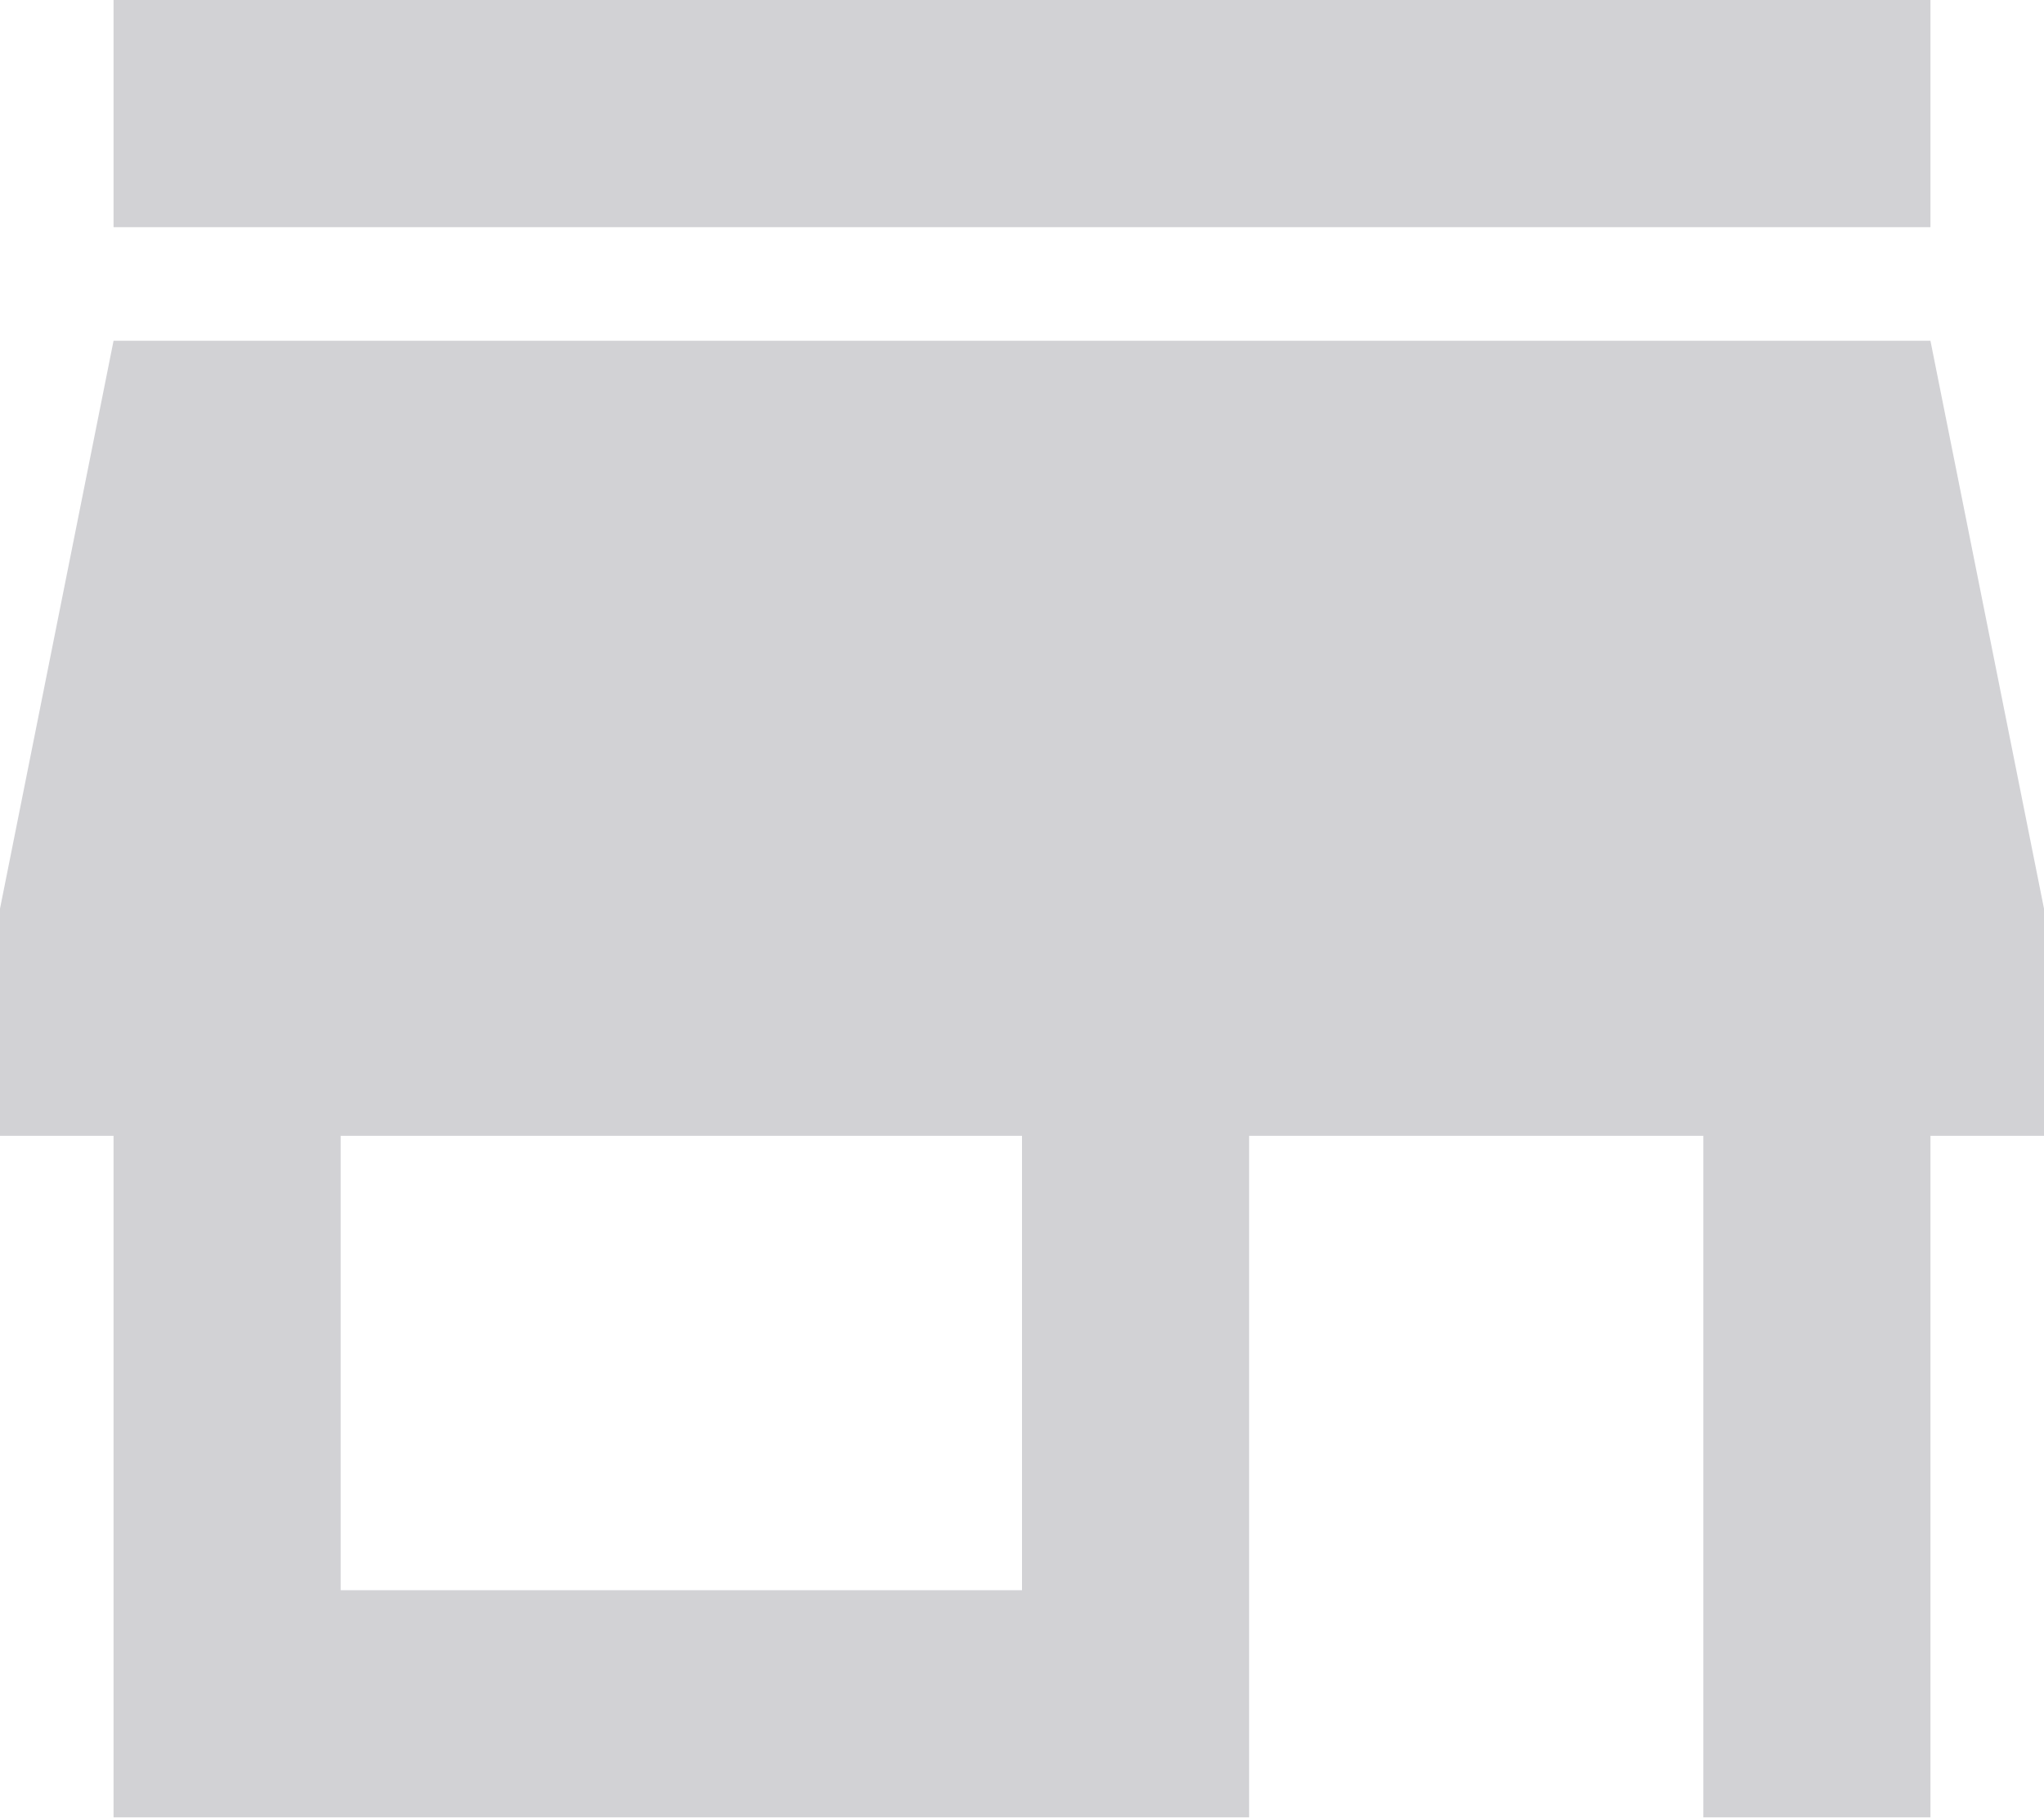
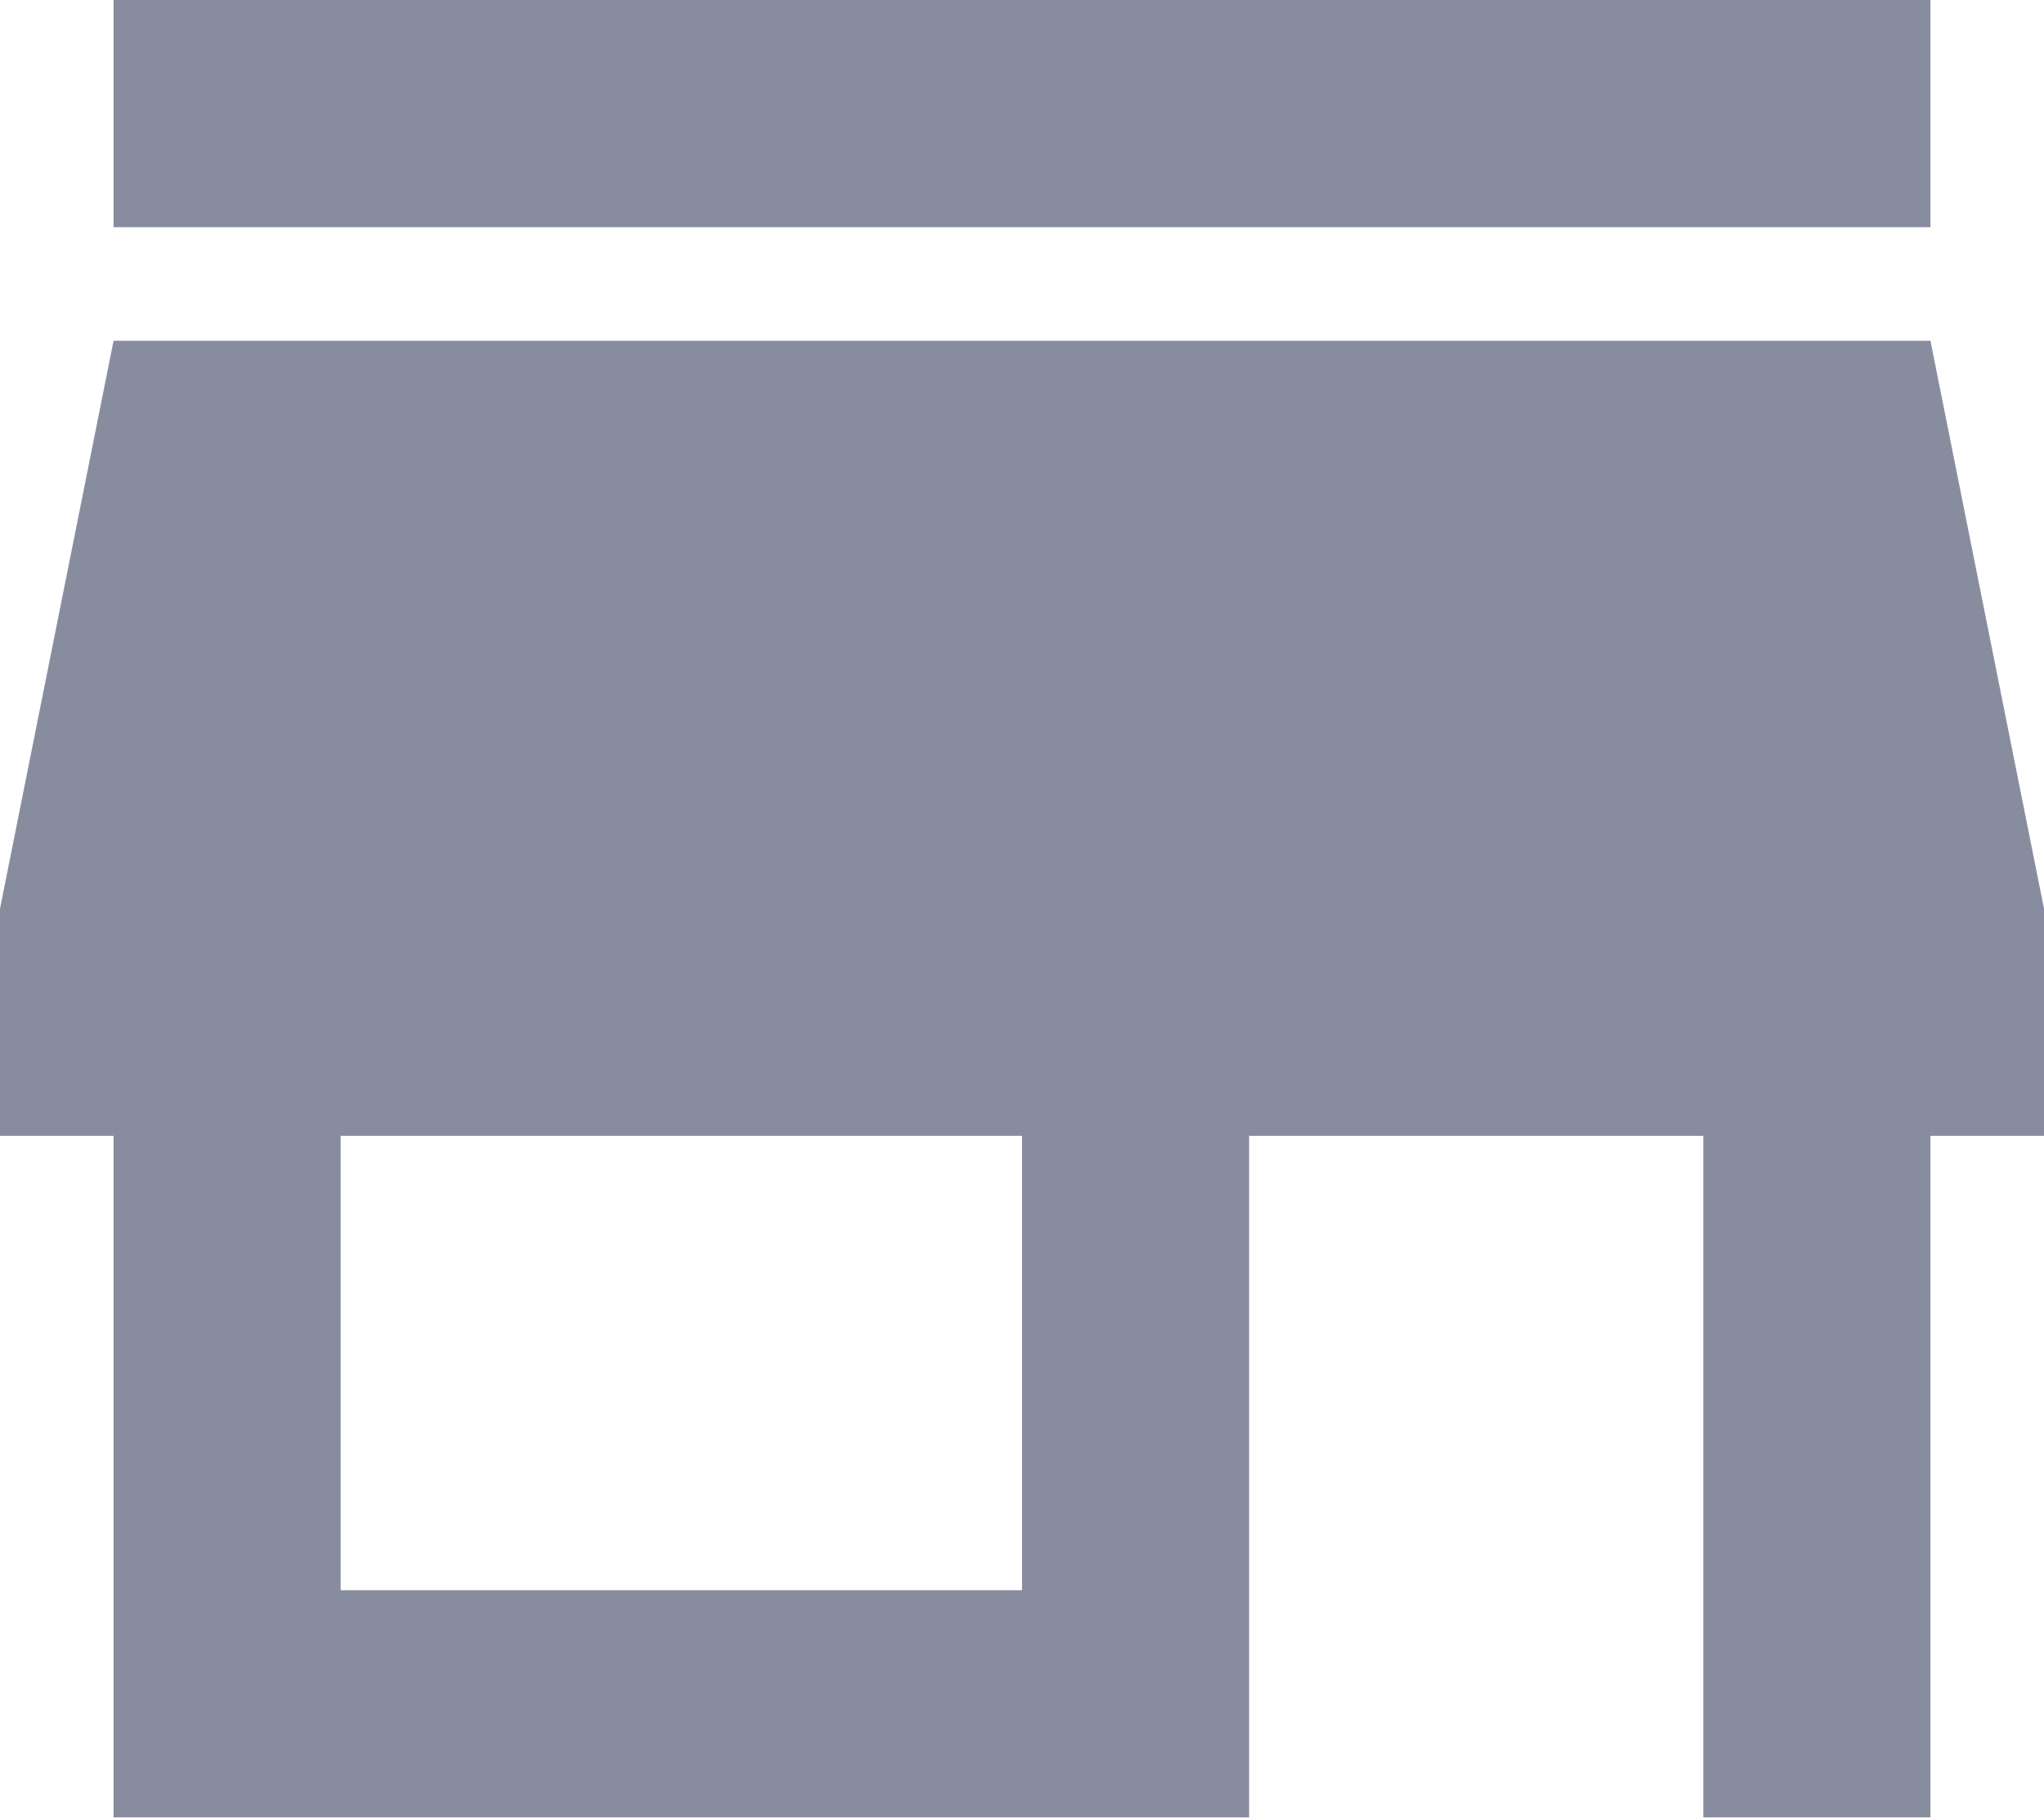
<svg xmlns="http://www.w3.org/2000/svg" width="18" height="16" viewBox="0 0 18 16" fill="none">
-   <path d="M17 0H1V2H17V0ZM18 10V8L17 3H1L0 8V10H1V16H11V10H15V16H17V10H18ZM9 14H3V10H9V14Z" fill="#D2D2D5" />
+   <path d="M17 0H1V2H17V0ZM18 10V8L17 3H1L0 8V10H1V16H11V10H15V16H17V10H18ZM9 14H3V10H9V14Z" fill="#888C9F" />
</svg>
